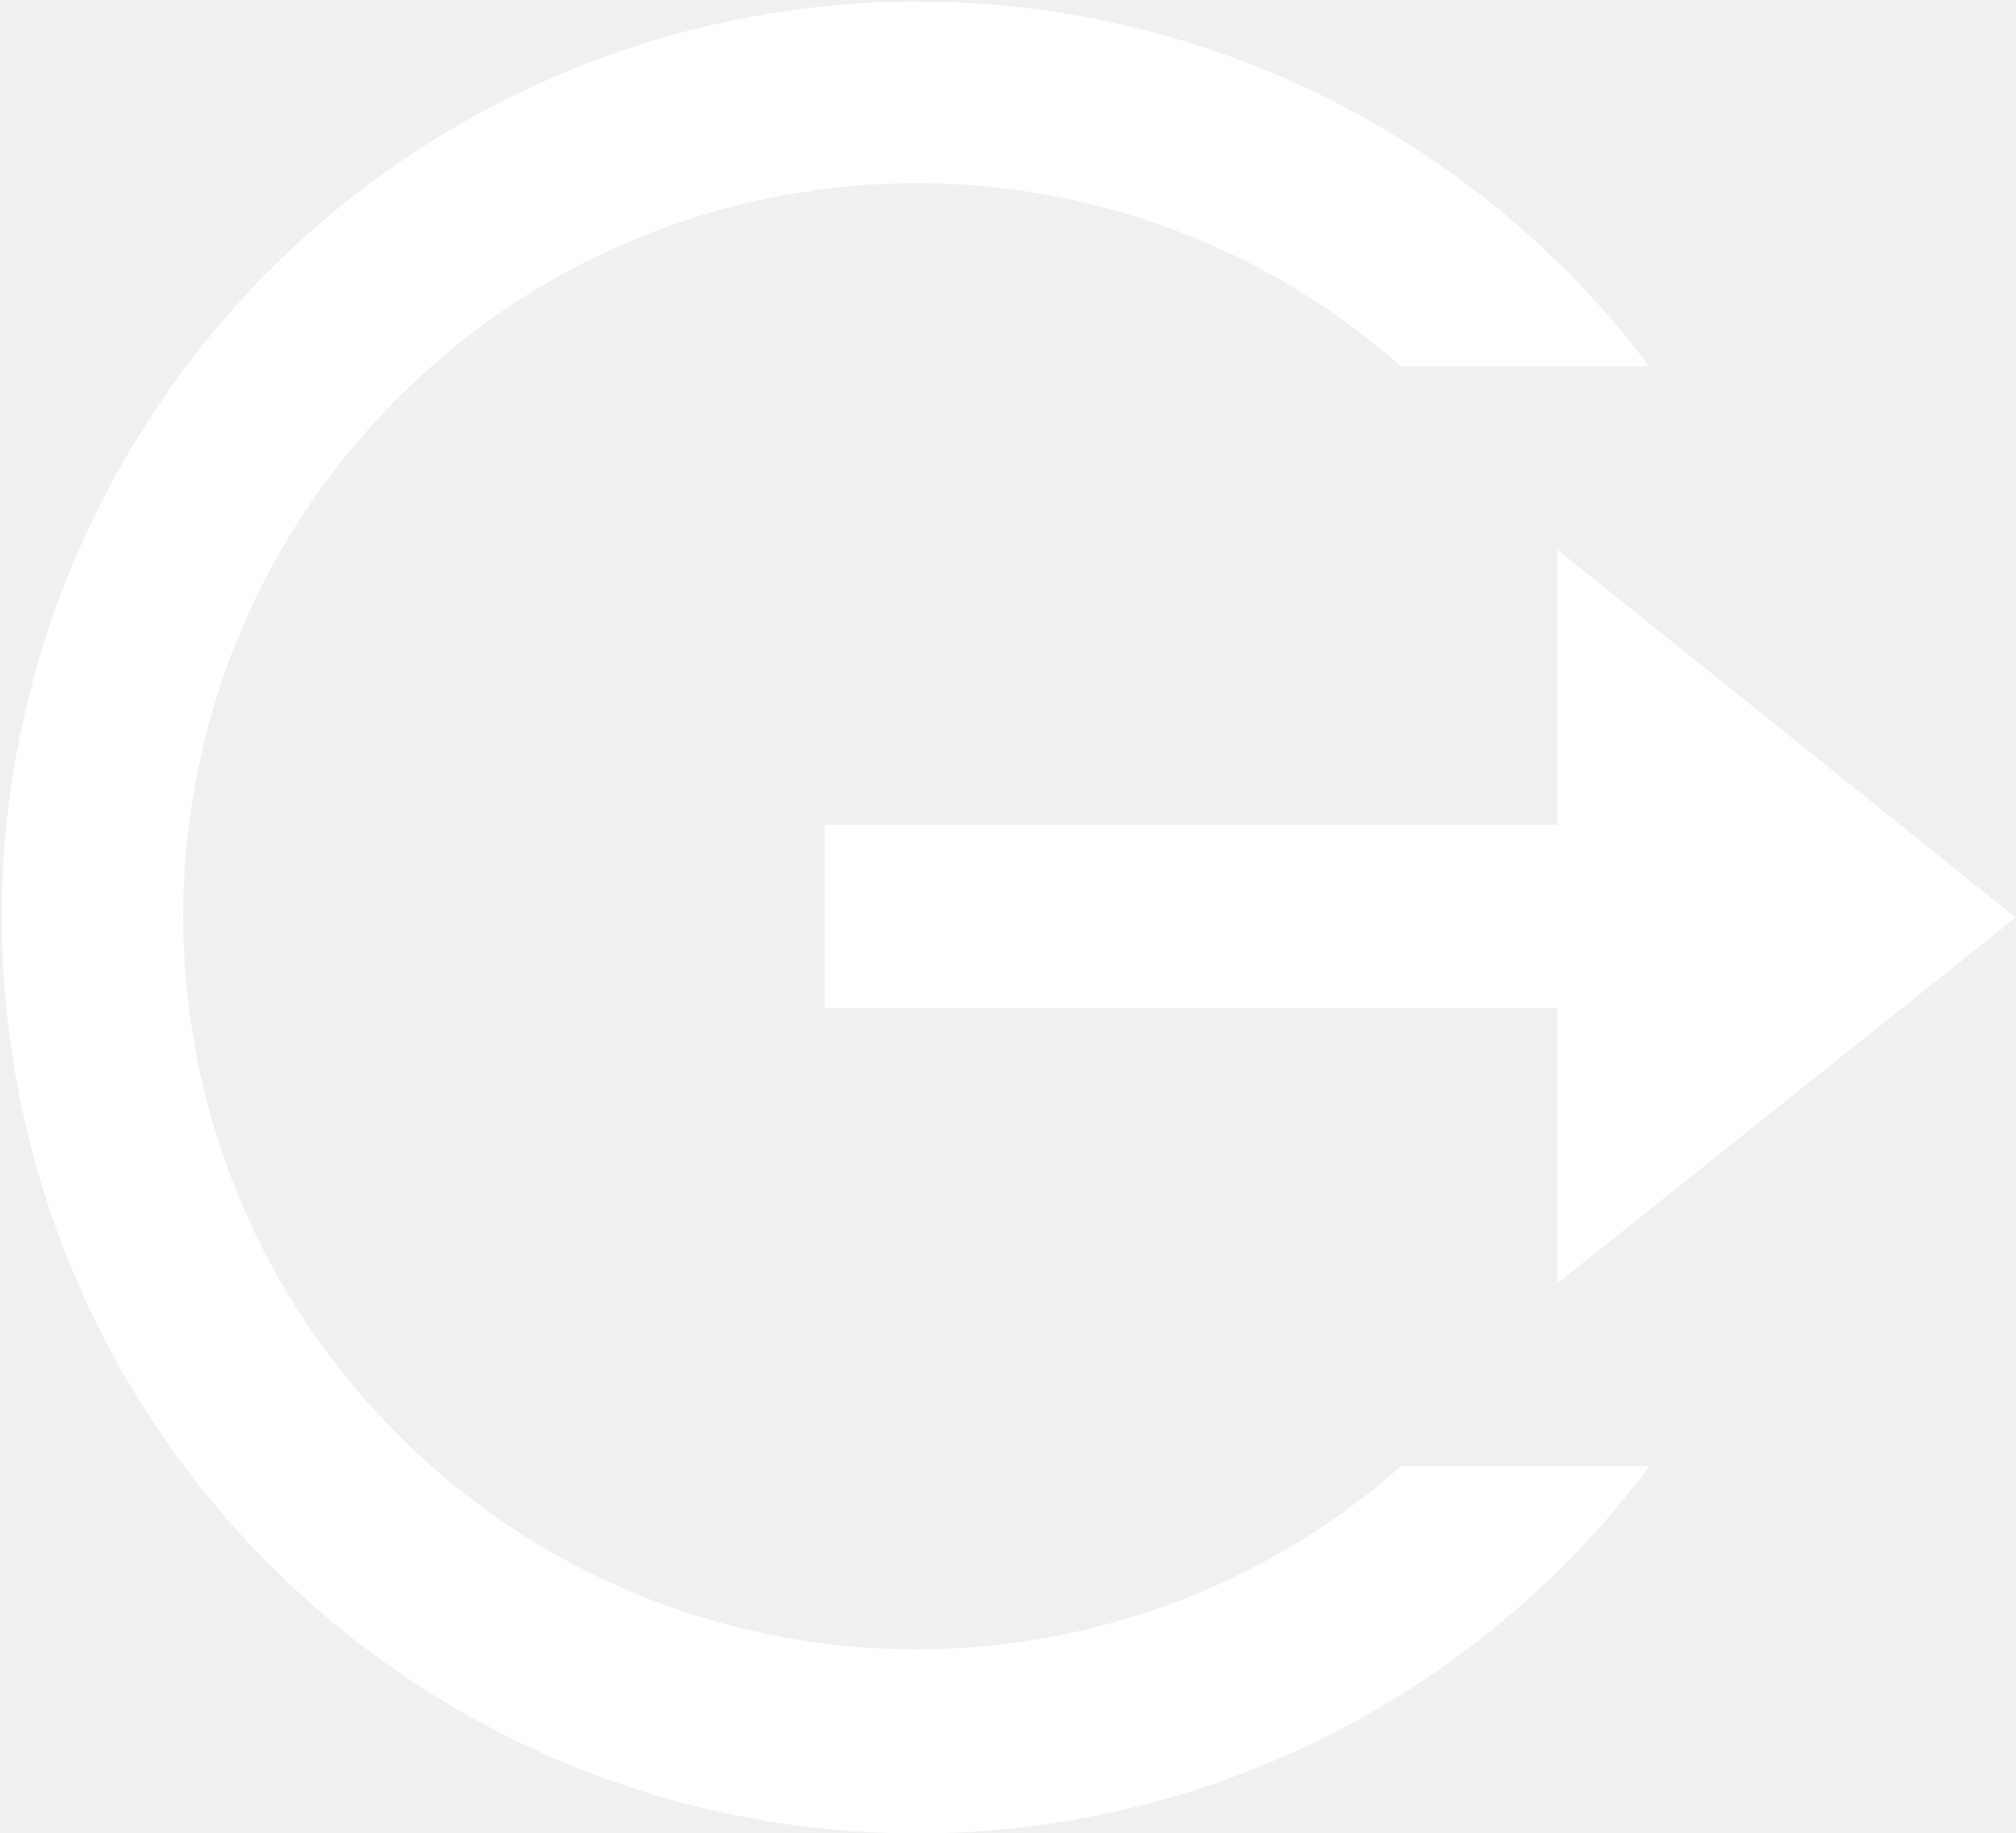
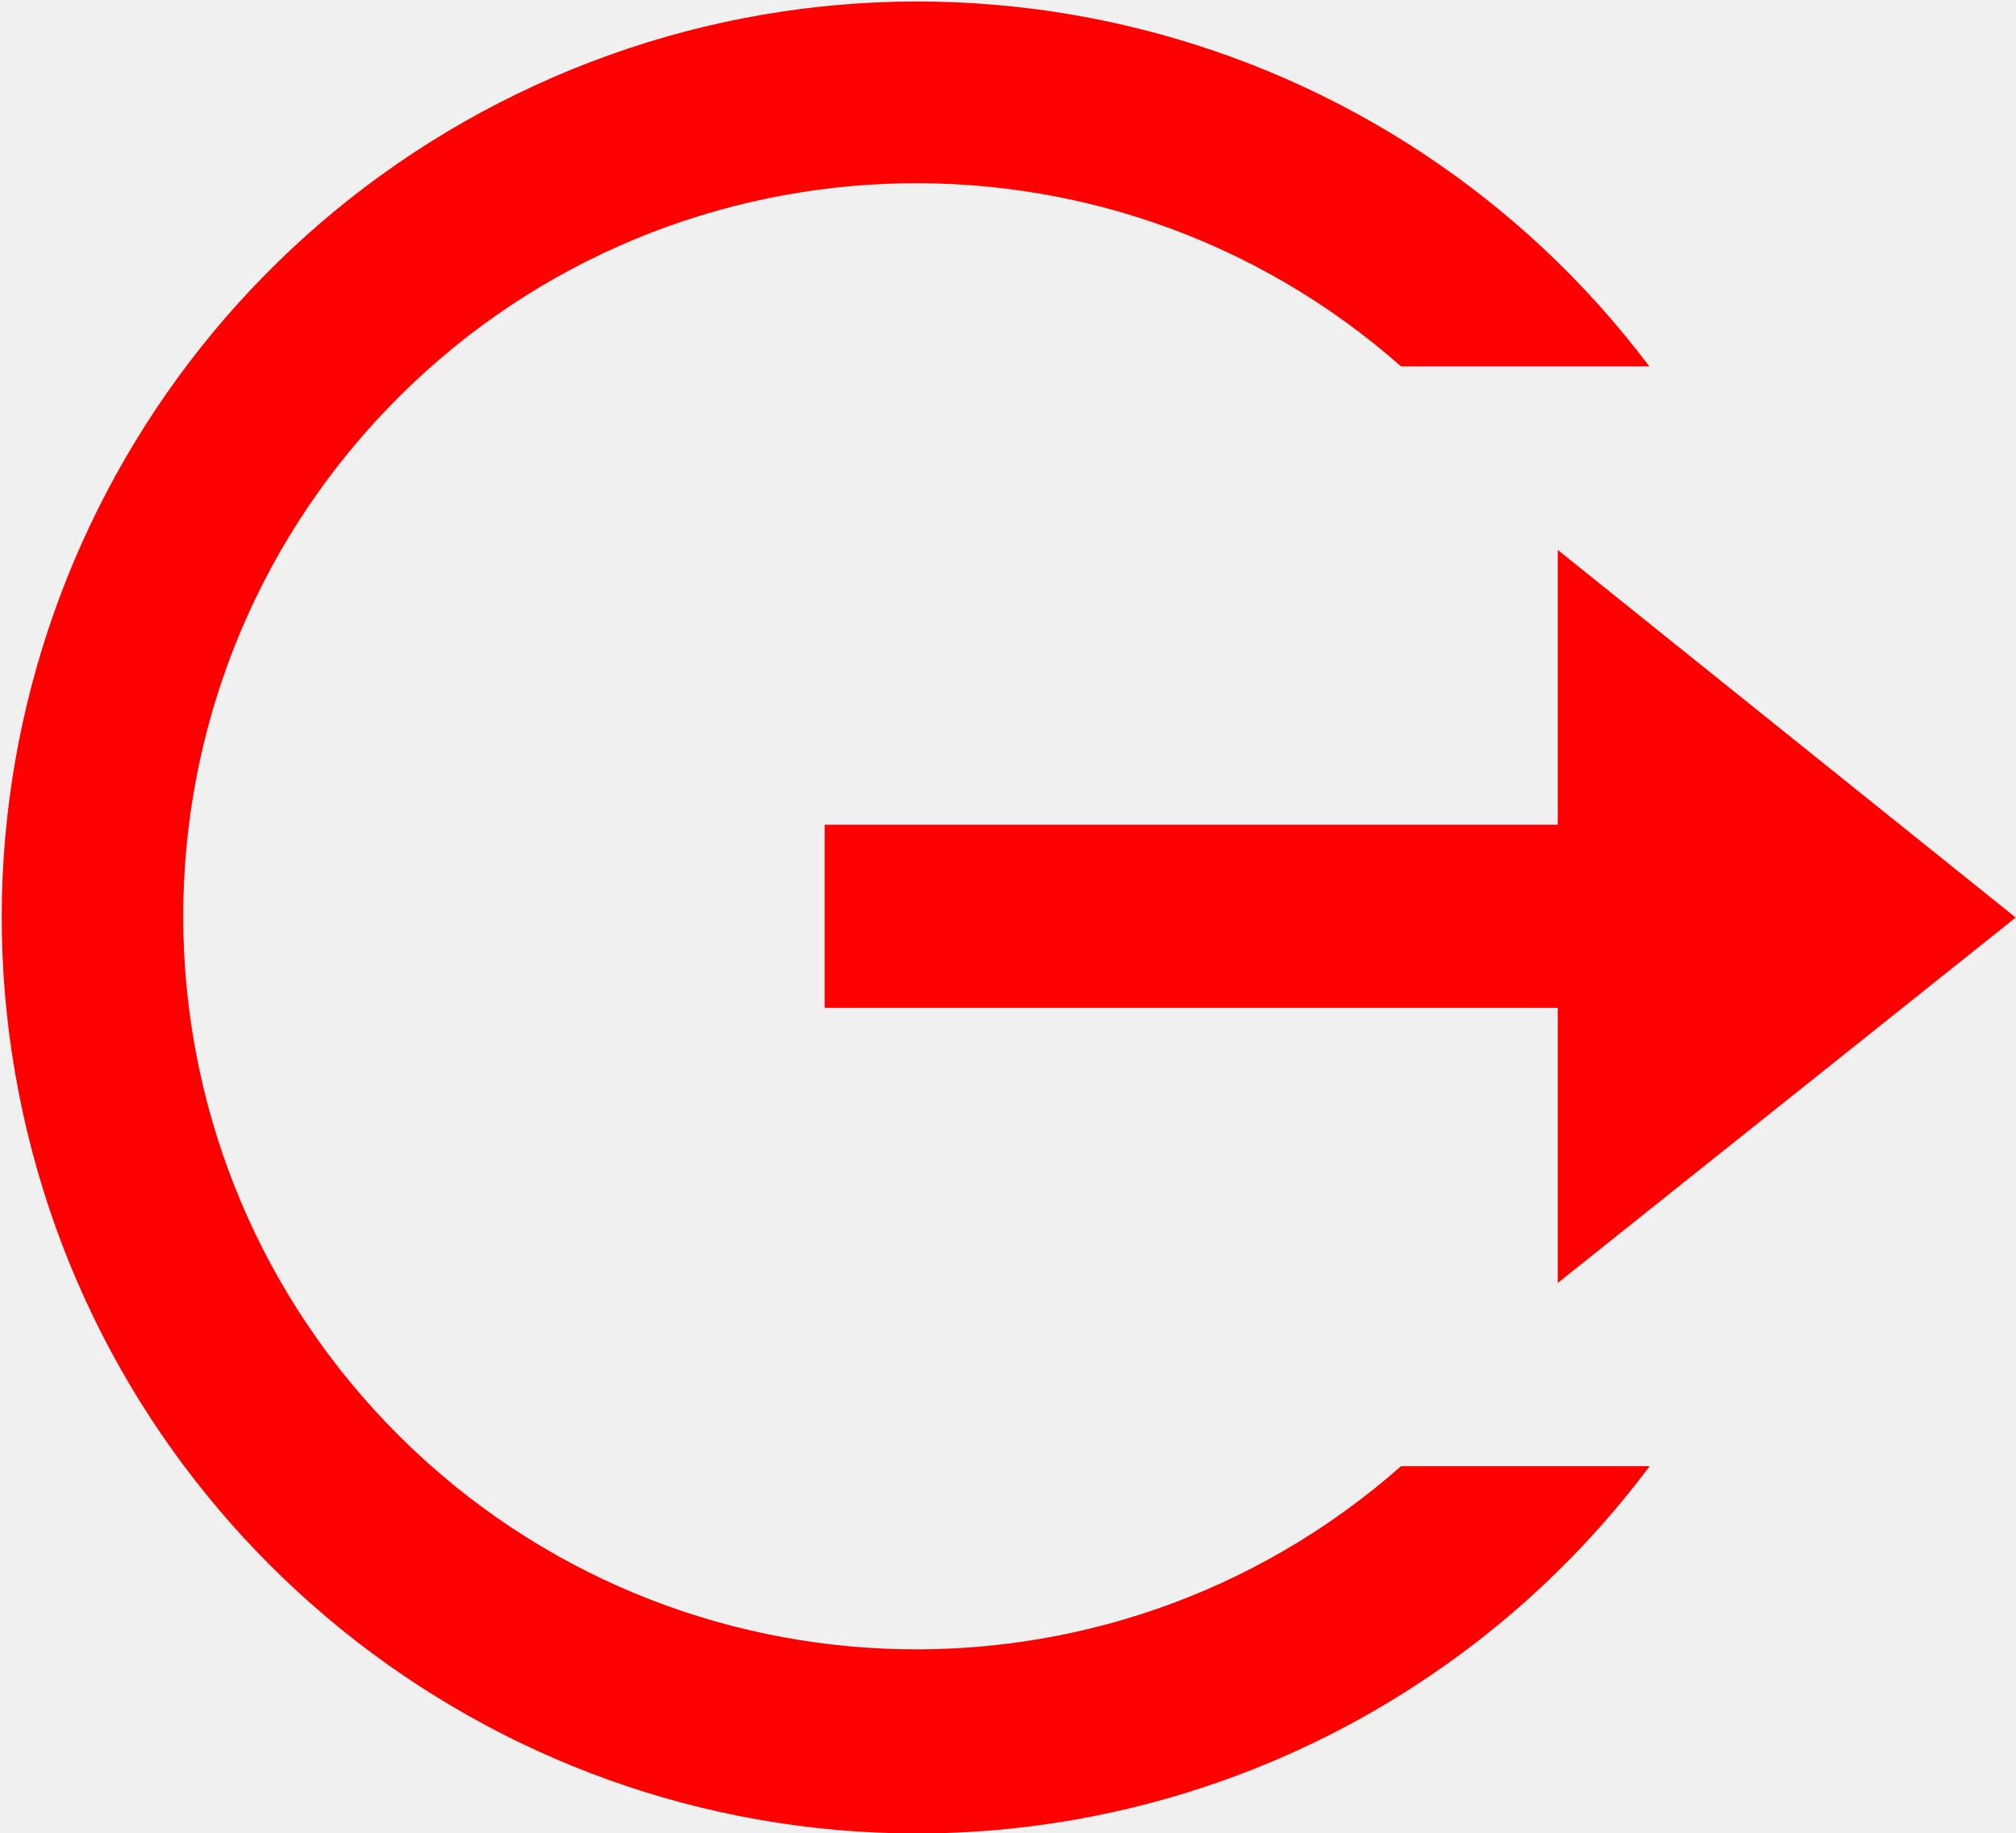
<svg xmlns="http://www.w3.org/2000/svg" id="Layer_1" data-name="Layer 1" viewBox="0 0 63.83 58.03">
  <defs>
-     <style>.cls-1{fill:#fff;}</style>
+     <style>.cls-1{fill:red;}</style>
  </defs>
  <path class="cls-1" d="M47.19,79A29,29,0,1,1,70.4,32.55H62.54a23.21,23.21,0,1,0,0,34.82h7.87A29,29,0,0,1,47.19,79ZM67.5,61.57V52.86H44.29v-5.8H67.5v-8.7L82,50Z" transform="translate(-18.18 -20.95)" />
</svg>
